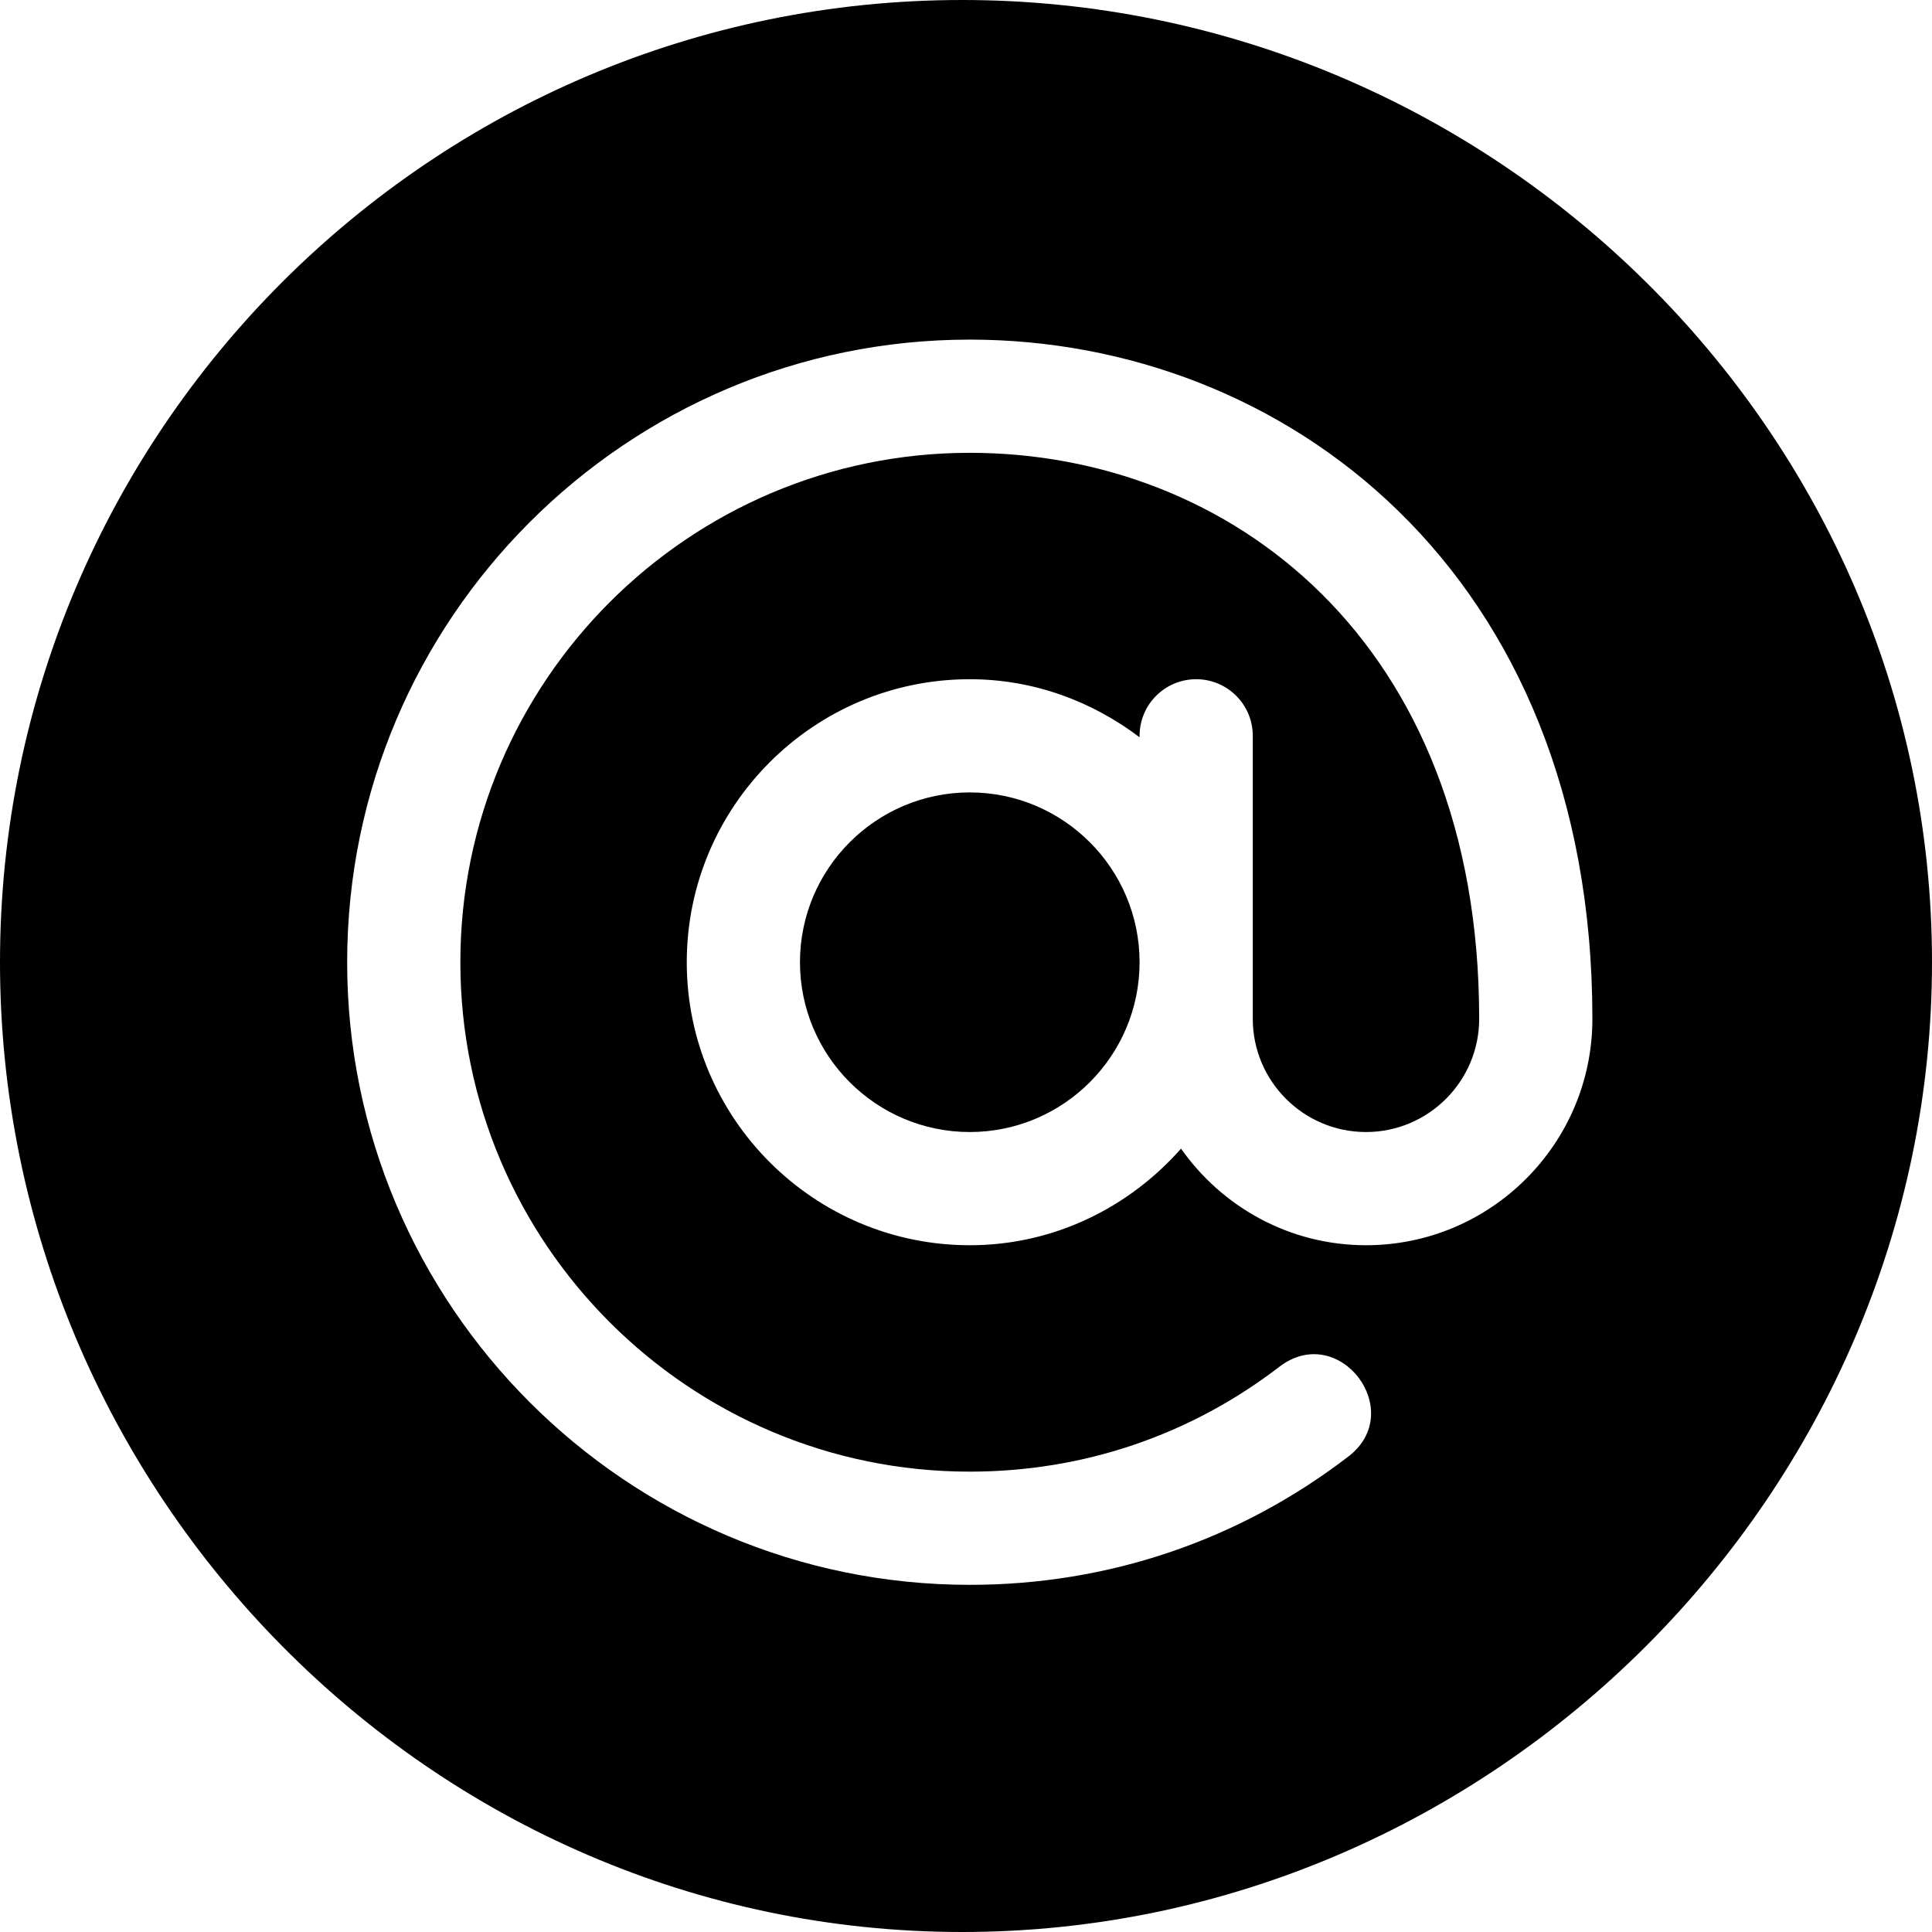
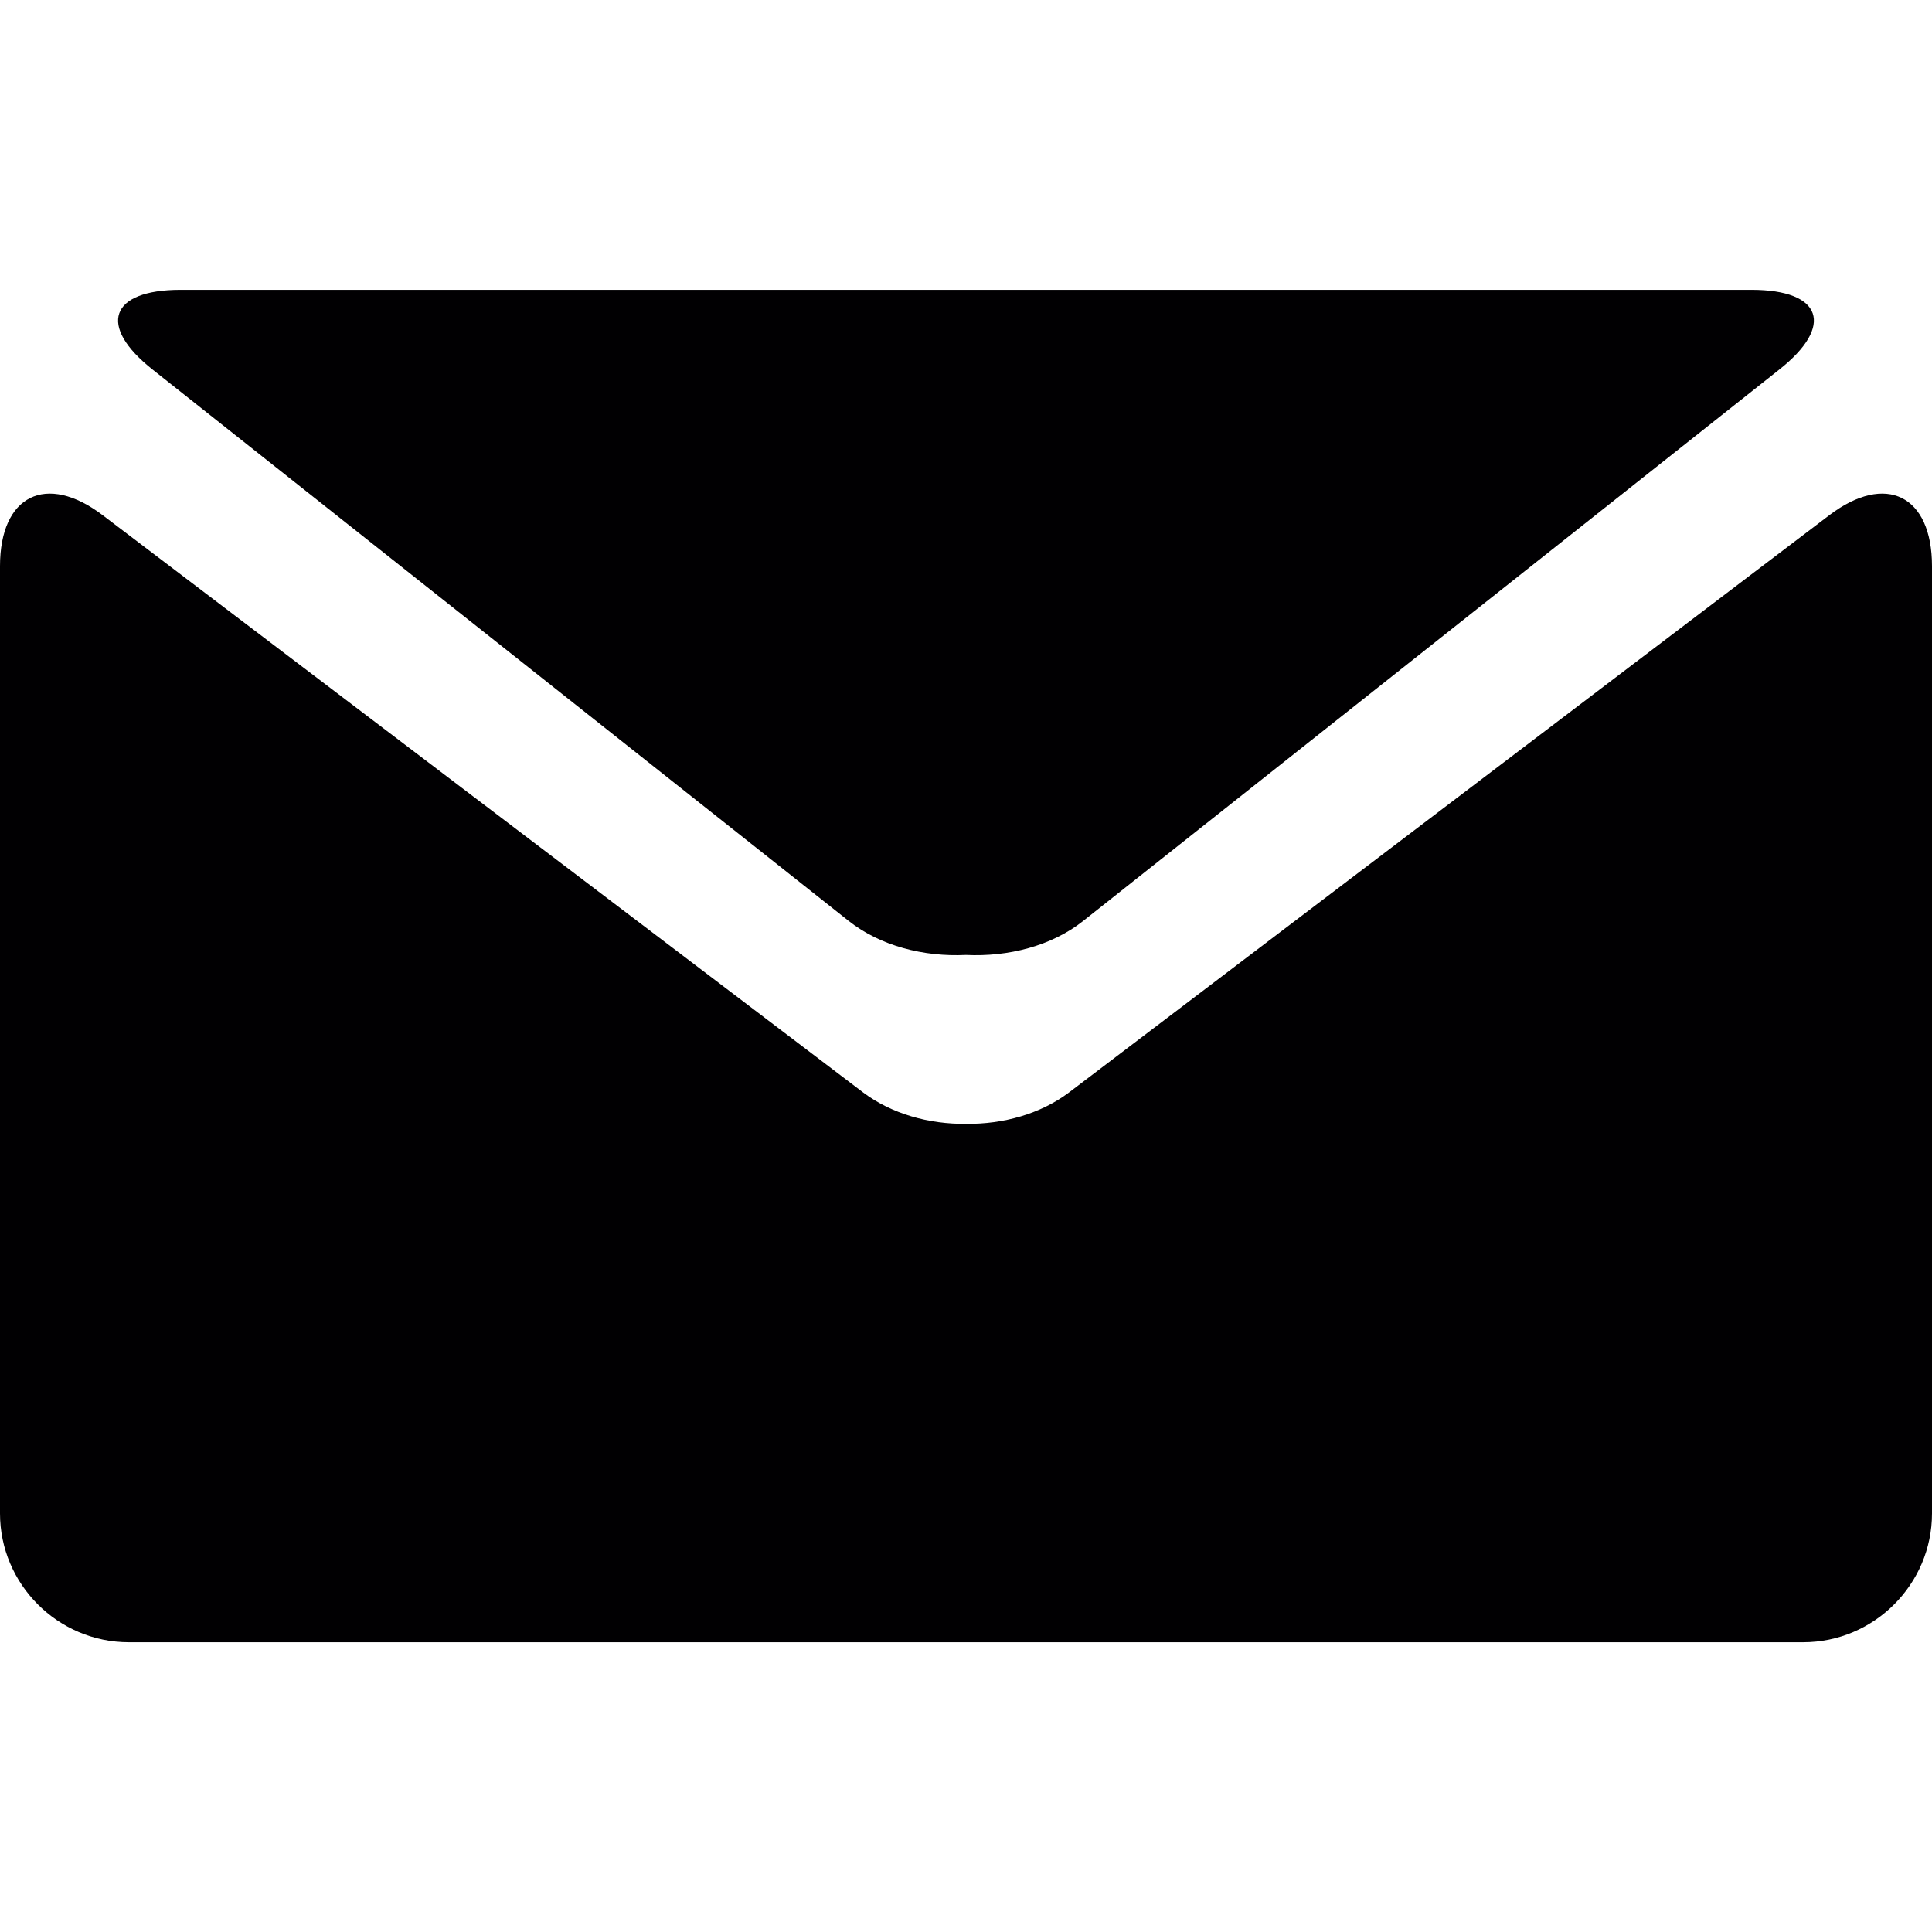
- <svg xmlns="http://www.w3.org/2000/svg" version="1.1" id="Capa_1" x="0px" y="0px" viewBox="0 0 512 512" style="enable-background:new 0 0 512 512;" xml:space="preserve">
+ <svg xmlns="http://www.w3.org/2000/svg" version="1.1" id="Capa_1" x="0px" y="0px" viewBox="0 0 27.857 27.857" style="enable-background:new 0 0 27.857 27.857;" xml:space="preserve">
  <g>
    <g>
-       <path d="M257,210c-24.814,0-45,20.186-45,45c0,24.814,20.186,45,45,45c24.814,0,45-20.186,45-45C302,230.186,281.814,210,257,210z    " />
-     </g>
-   </g>
-   <g>
-     <g>
-       <path d="M255,0C114.39,0,0,114.39,0,255s114.39,257,255,257s257-116.39,257-257S395.61,0,255,0z M362,330    c-20.273,0-38.152-10.161-49.017-25.596C299.23,319.971,279.354,330,257,330c-41.353,0-75-33.647-75-75c0-41.353,33.647-75,75-75    c16.948,0,32.426,5.865,45,15.383V195c0-8.291,6.709-15,15-15c8.291,0,15,6.709,15,15c0,33.36,0,41.625,0,75    c0,16.538,13.462,30,30,30c16.538,0,30-13.462,30-30c0-100.391-66.432-150-135-150c-74.443,0-135,60.557-135,135    s60.557,135,135,135c30,0,58.374-9.609,82.061-27.803c15.822-12.078,33.94,11.765,18.281,23.789    C328.353,408.237,293.665,420,257,420c-90.981,0-165-74.019-165-165S166.019,90,257,90c82.897,0,165,61.135,165,180    C422,303.091,395.091,330,362,330z" />
+       <path style="fill:#010002;" d="M2.203,5.331l10.034,7.948c0.455,0.36,1.082,0.52,1.691,0.49c0.608,0.03,1.235-0.129,1.69-0.49    l10.034-7.948c0.804-0.633,0.622-1.152-0.398-1.152H13.929H2.604C1.583,4.179,1.401,4.698,2.203,5.331z" />
+       <path style="fill:#010002;" d="M26.377,7.428l-10.965,8.325c-0.41,0.308-0.947,0.458-1.482,0.451    c-0.536,0.007-1.073-0.144-1.483-0.451L1.48,7.428C0.666,6.811,0,7.142,0,8.163v13.659c0,1.021,0.836,1.857,1.857,1.857h12.071H26    c1.021,0,1.857-0.836,1.857-1.857V8.163C27.857,7.142,27.191,6.811,26.377,7.428z" />
    </g>
  </g>
  <g>
</g>
  <g>
</g>
  <g>
</g>
  <g>
</g>
  <g>
</g>
  <g>
</g>
  <g>
</g>
  <g>
</g>
  <g>
</g>
  <g>
</g>
  <g>
</g>
  <g>
</g>
  <g>
</g>
  <g>
</g>
  <g>
</g>
</svg>
